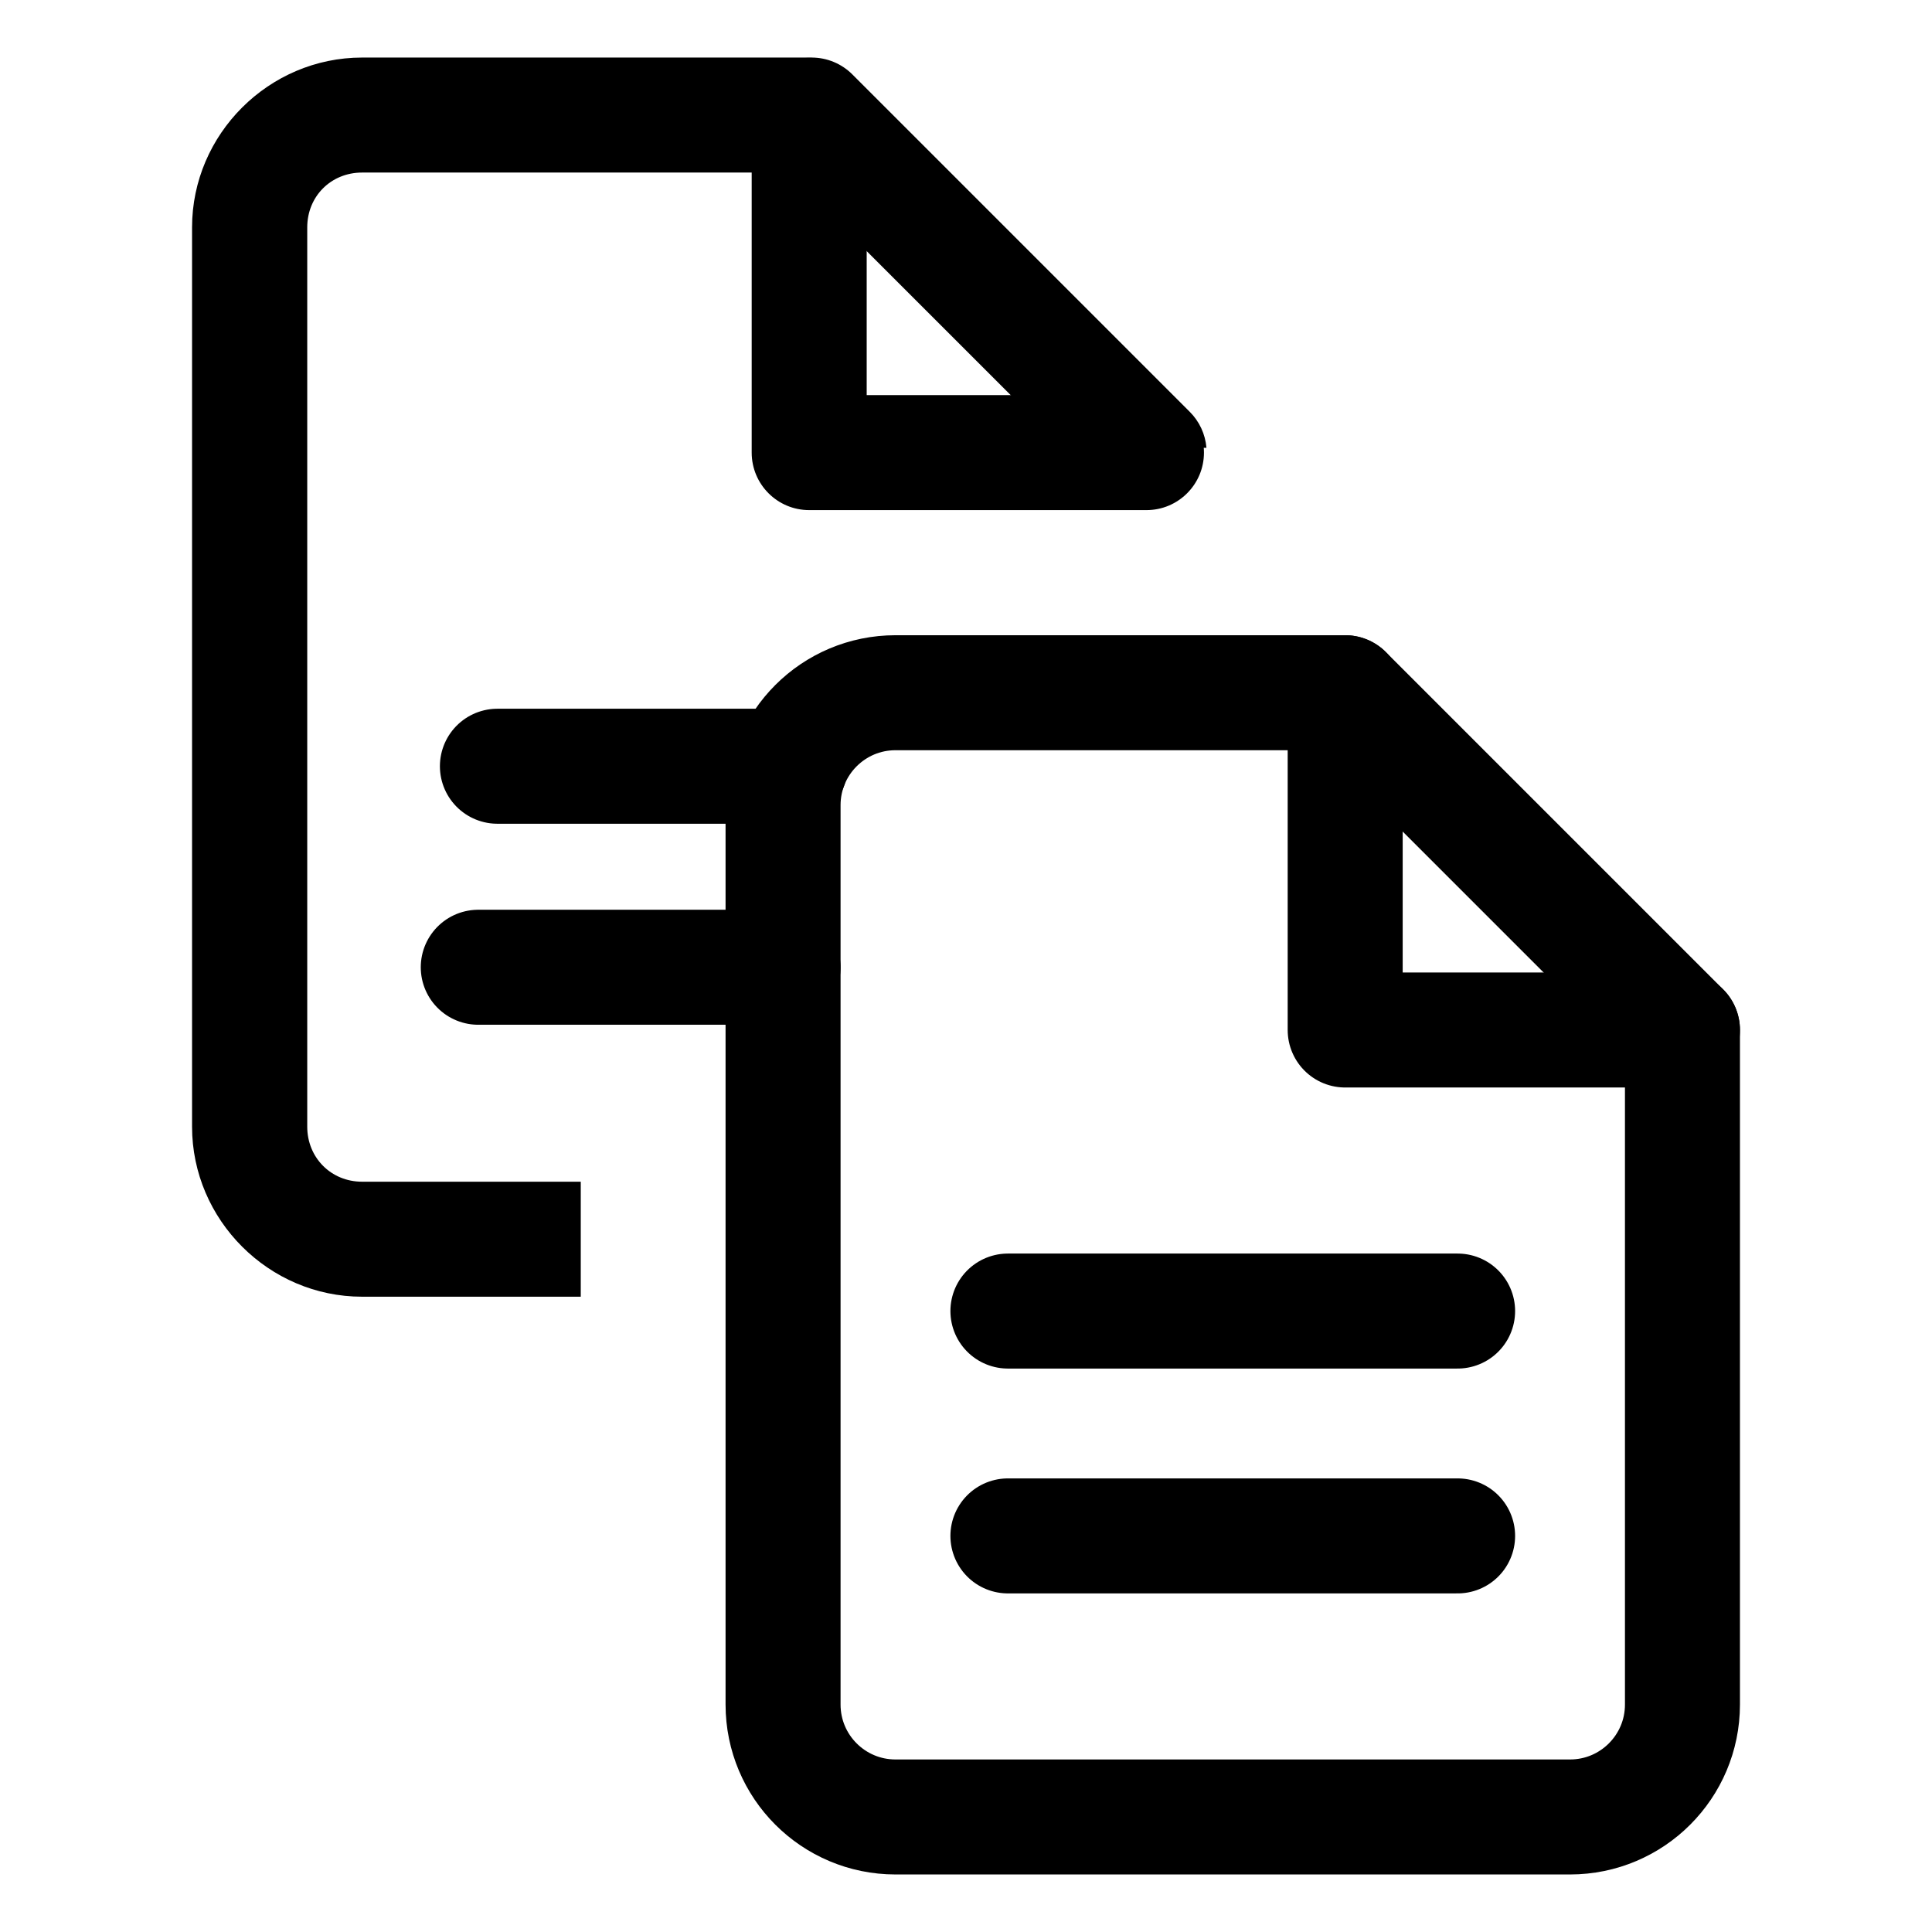
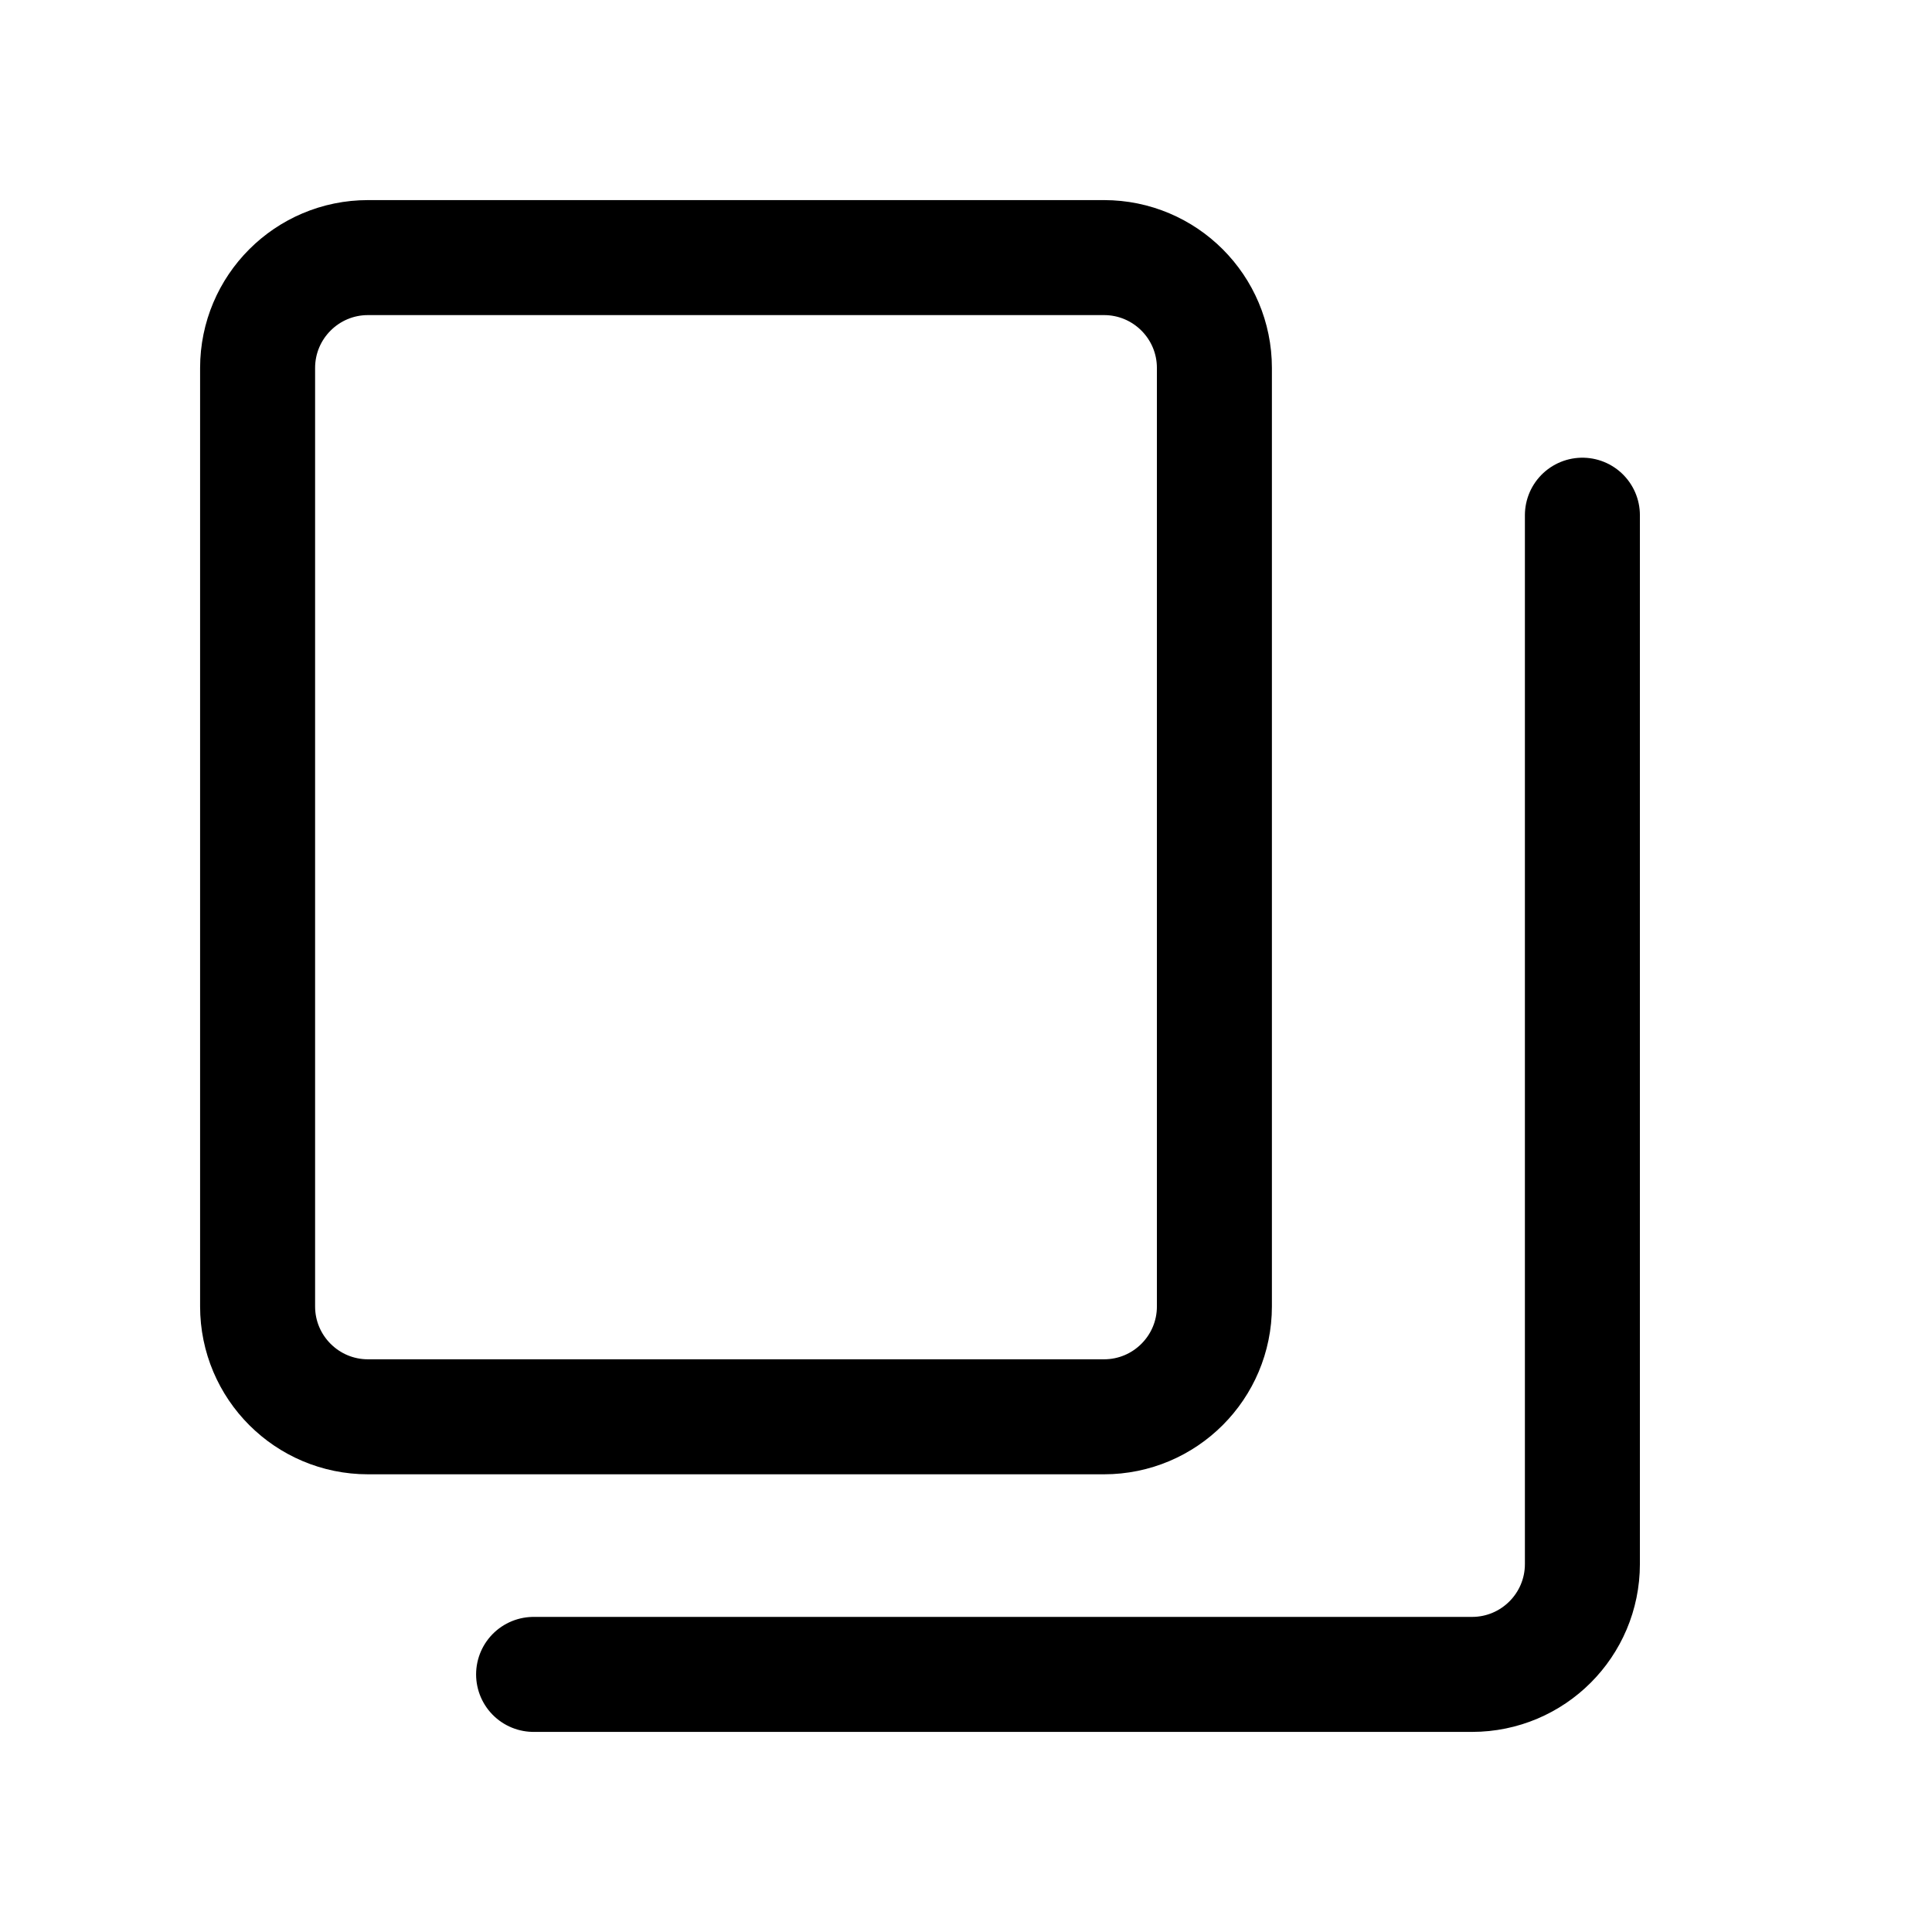
- <svg xmlns="http://www.w3.org/2000/svg" width="21" height="21" viewBox="0 0 21 21" version="1.1" id="svg1">
-   <defs id="defs1" />
-   <g id="g8" transform="translate(0.2025576,0.6256185)" style="stroke-width:1.25;stroke-dasharray:none">
-     <path d="M 14.419,6.904 H 9.531 A 1.222,1.222 0 0 0 8.309,8.126 v 9.776 a 1.222,1.222 0 0 0 1.222,1.222 h 7.332 a 1.222,1.222 0 0 0 1.222,-1.222 v -7.332 z" id="path1" style="fill:none;stroke:#000000;stroke-width:1.25;stroke-linecap:round;stroke-linejoin:round;stroke-dasharray:none" />
-     <path d="m 14.419,6.904 v 3.666 h 3.666" id="path2" style="fill:none;stroke:#000000;stroke-width:1.25;stroke-linecap:round;stroke-linejoin:round;stroke-dasharray:none" />
-     <path d="m 10.753,13.625 h 4.888" id="path3" style="fill:none;stroke:#000000;stroke-width:1.25;stroke-linecap:round;stroke-linejoin:round;stroke-dasharray:none" />
-     <path d="m 10.753,16.069 h 4.888" id="path4" style="fill:none;stroke:#000000;stroke-width:1.25;stroke-linecap:round;stroke-linejoin:round;stroke-dasharray:none" />
-     <path id="path1-7" style="baseline-shift:baseline;display:inline;overflow:visible;fill:#000000;stroke:none;stroke-width:1.25;stroke-linecap:butt;stroke-linejoin:miter;stroke-dasharray:none;enable-background:accumulate;stop-color:#000000" d="m 3.733,0 c -1.013,0 -1.848,0.833 -1.848,1.846 v 9.775 c 0,1.013 0.835,1.848 1.848,1.848 h 2.377 v -1.25 h -2.377 c -0.337,0 -0.596,-0.261 -0.596,-0.598 V 1.846 C 3.137,1.509 3.395,1.25 3.733,1.25 h 4.631 l 2.992,2.992 h 1.555 A 0.625,0.625 0 0 0 12.729,3.85 L 9.063,0.184 A 0.625,0.625 0 0 0 8.621,0 Z" />
-     <path style="baseline-shift:baseline;display:inline;overflow:visible;fill:#000000;stroke:none;stroke-width:1.25;stroke-linecap:butt;stroke-linejoin:miter;stroke-dasharray:none;enable-background:accumulate;stop-color:#000000" d="m 8.593,0.003 a 0.625,0.625 0 0 0 -0.625,0.625 v 3.666 a 0.625,0.625 0 0 0 0.625,0.625 H 12.259 A 0.625,0.625 0 0 0 12.884,4.294 0.625,0.625 0 0 0 12.259,3.669 H 9.218 V 0.628 A 0.625,0.625 0 0 0 8.593,0.003 Z" id="path2-6" />
-     <path style="fill:none;stroke:#000000;stroke-width:1.25;stroke-linecap:round;stroke-linejoin:round;stroke-dasharray:none" d="M 5.204,7.703 H 8.385" id="path5" />
-     <path style="fill:none;stroke:#000000;stroke-width:1.25;stroke-linecap:round;stroke-linejoin:round;stroke-dasharray:none" d="M 4.996,9.888 H 8.309" id="path6" />
+ <svg xmlns="http://www.w3.org/2000/svg" width="21" height="21" version="1.1" viewBox="0 0 21 21">
+   <g fill="none" stroke="#000" stroke-linecap="round" stroke-linejoin="round" stroke-width="1.25">
+     <rect x="2.8" y="2.8" width="10.4" height="12.6" rx="1.2" />
+     <path d="m5.8 18.2h10.2a1.2 1.2 0 0 0 1.2-1.2v-11.4" />
  </g>
</svg>
